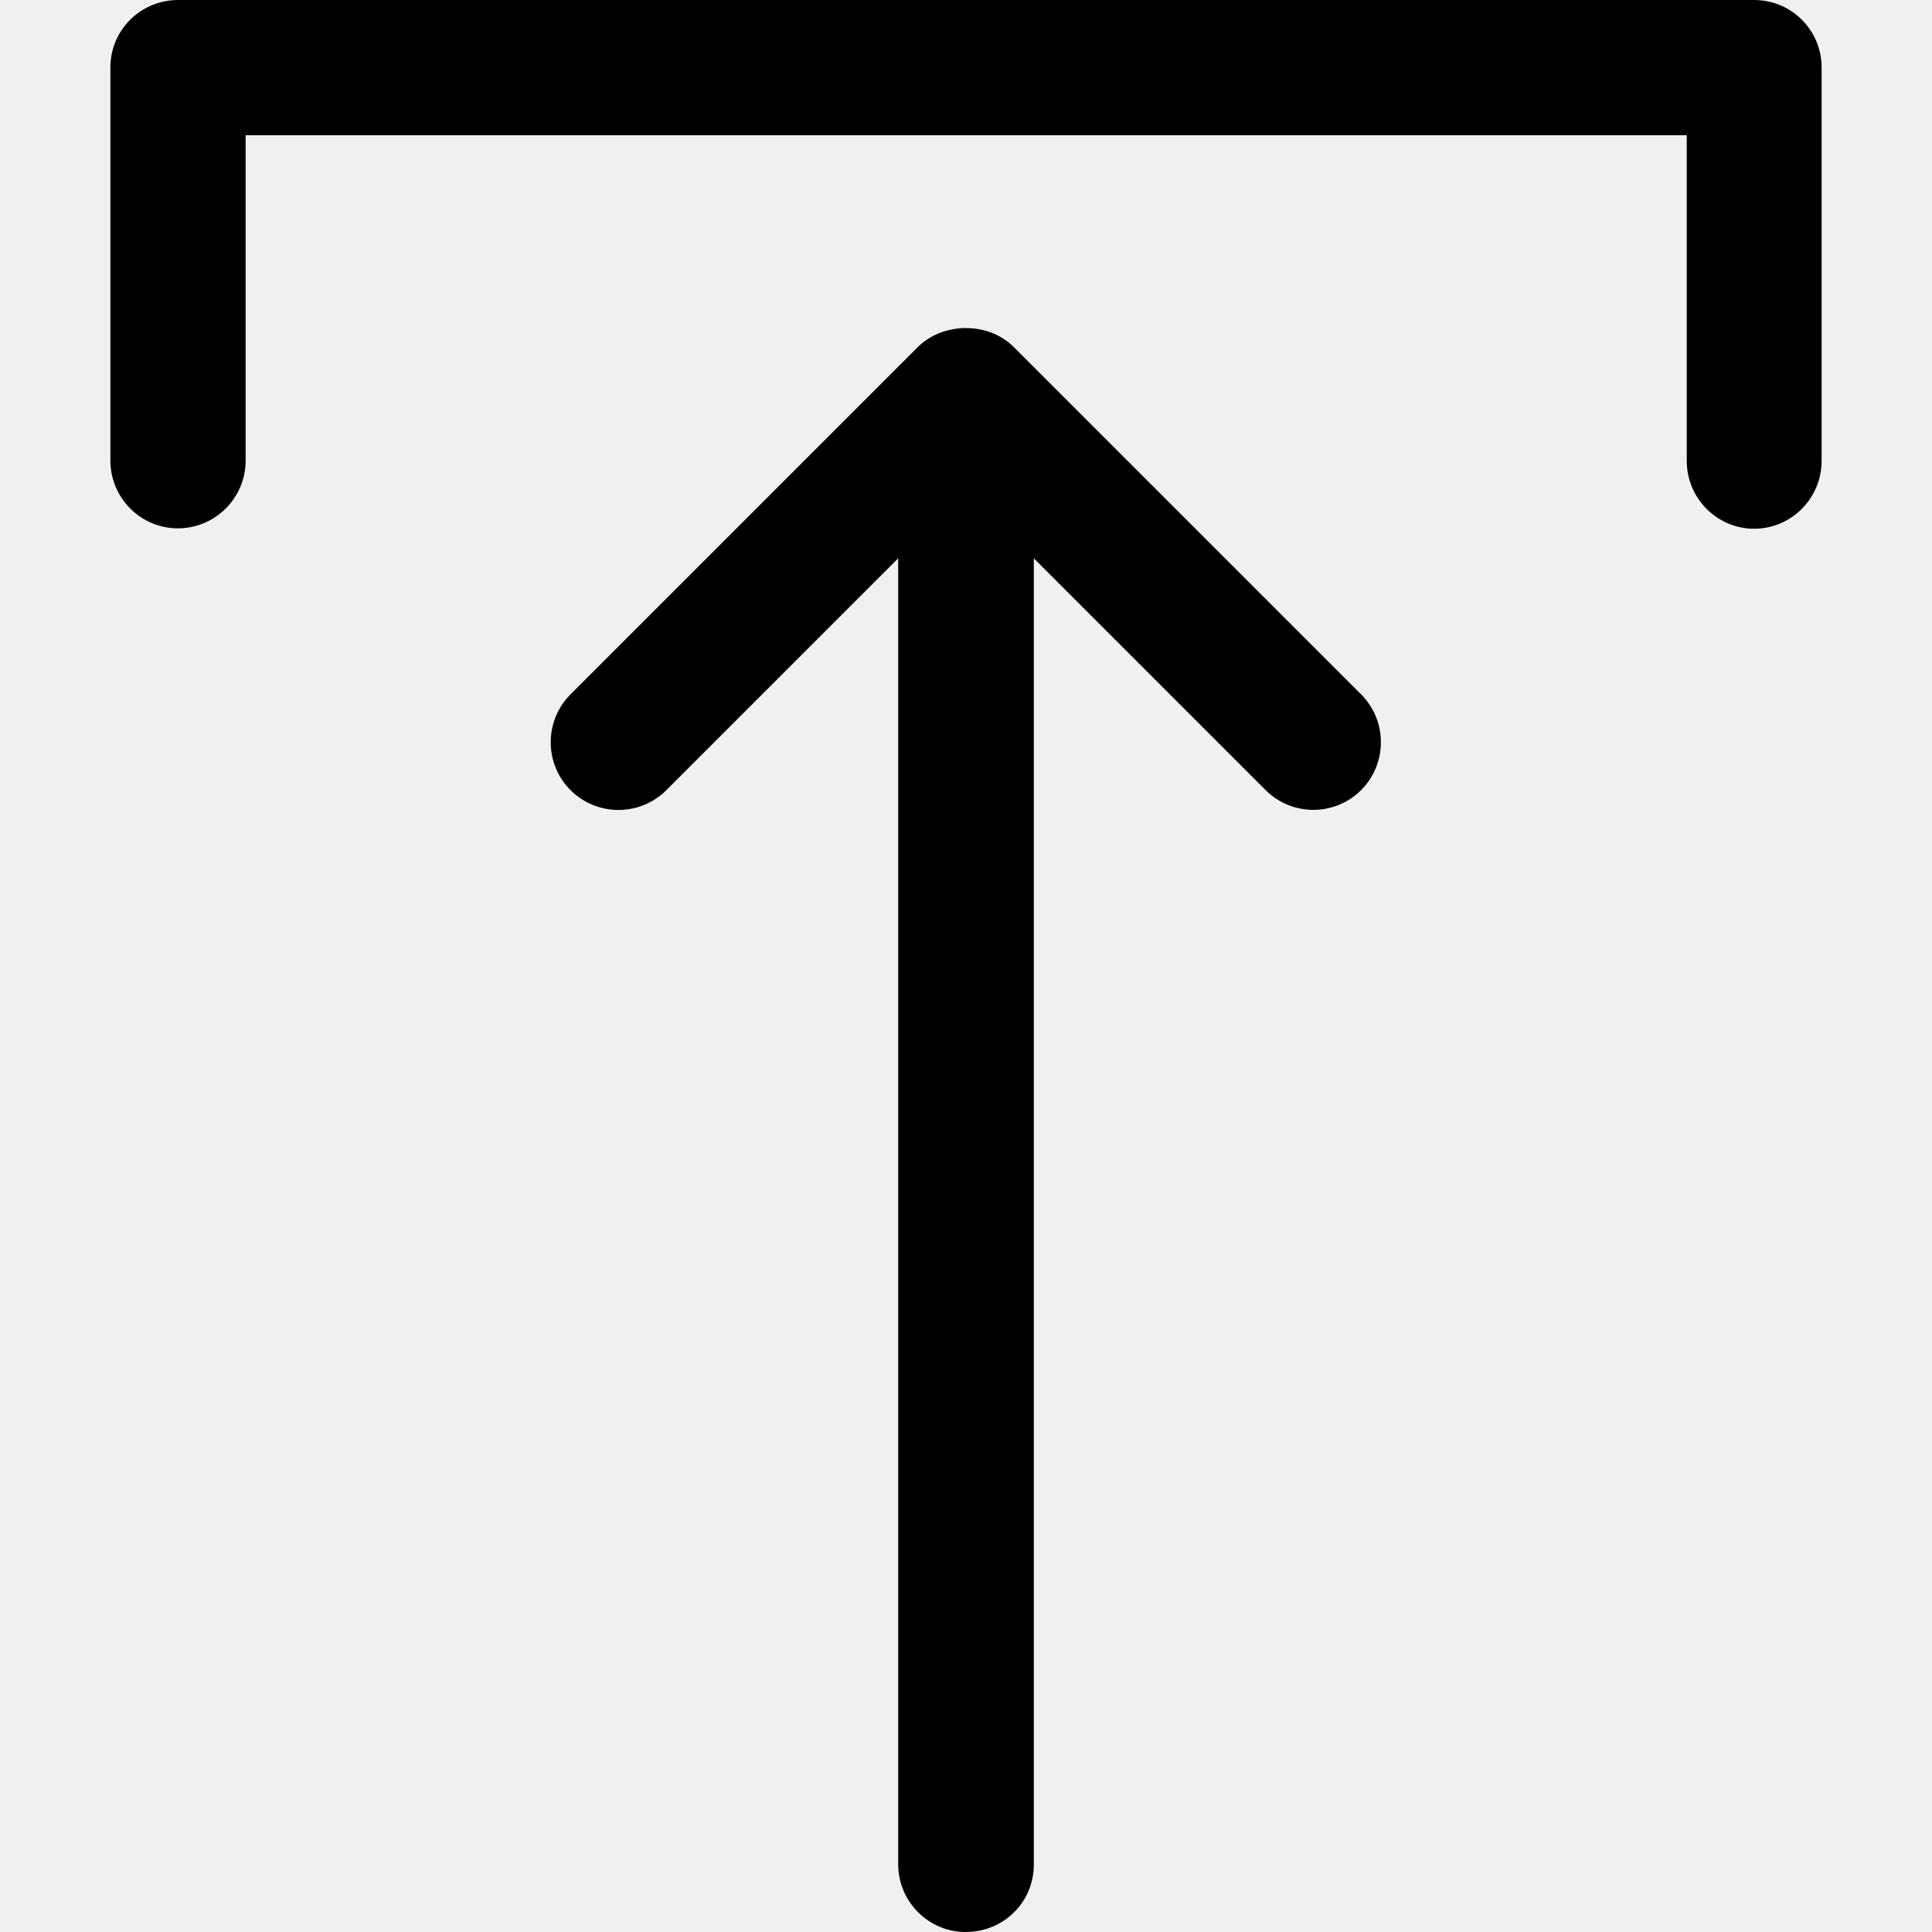
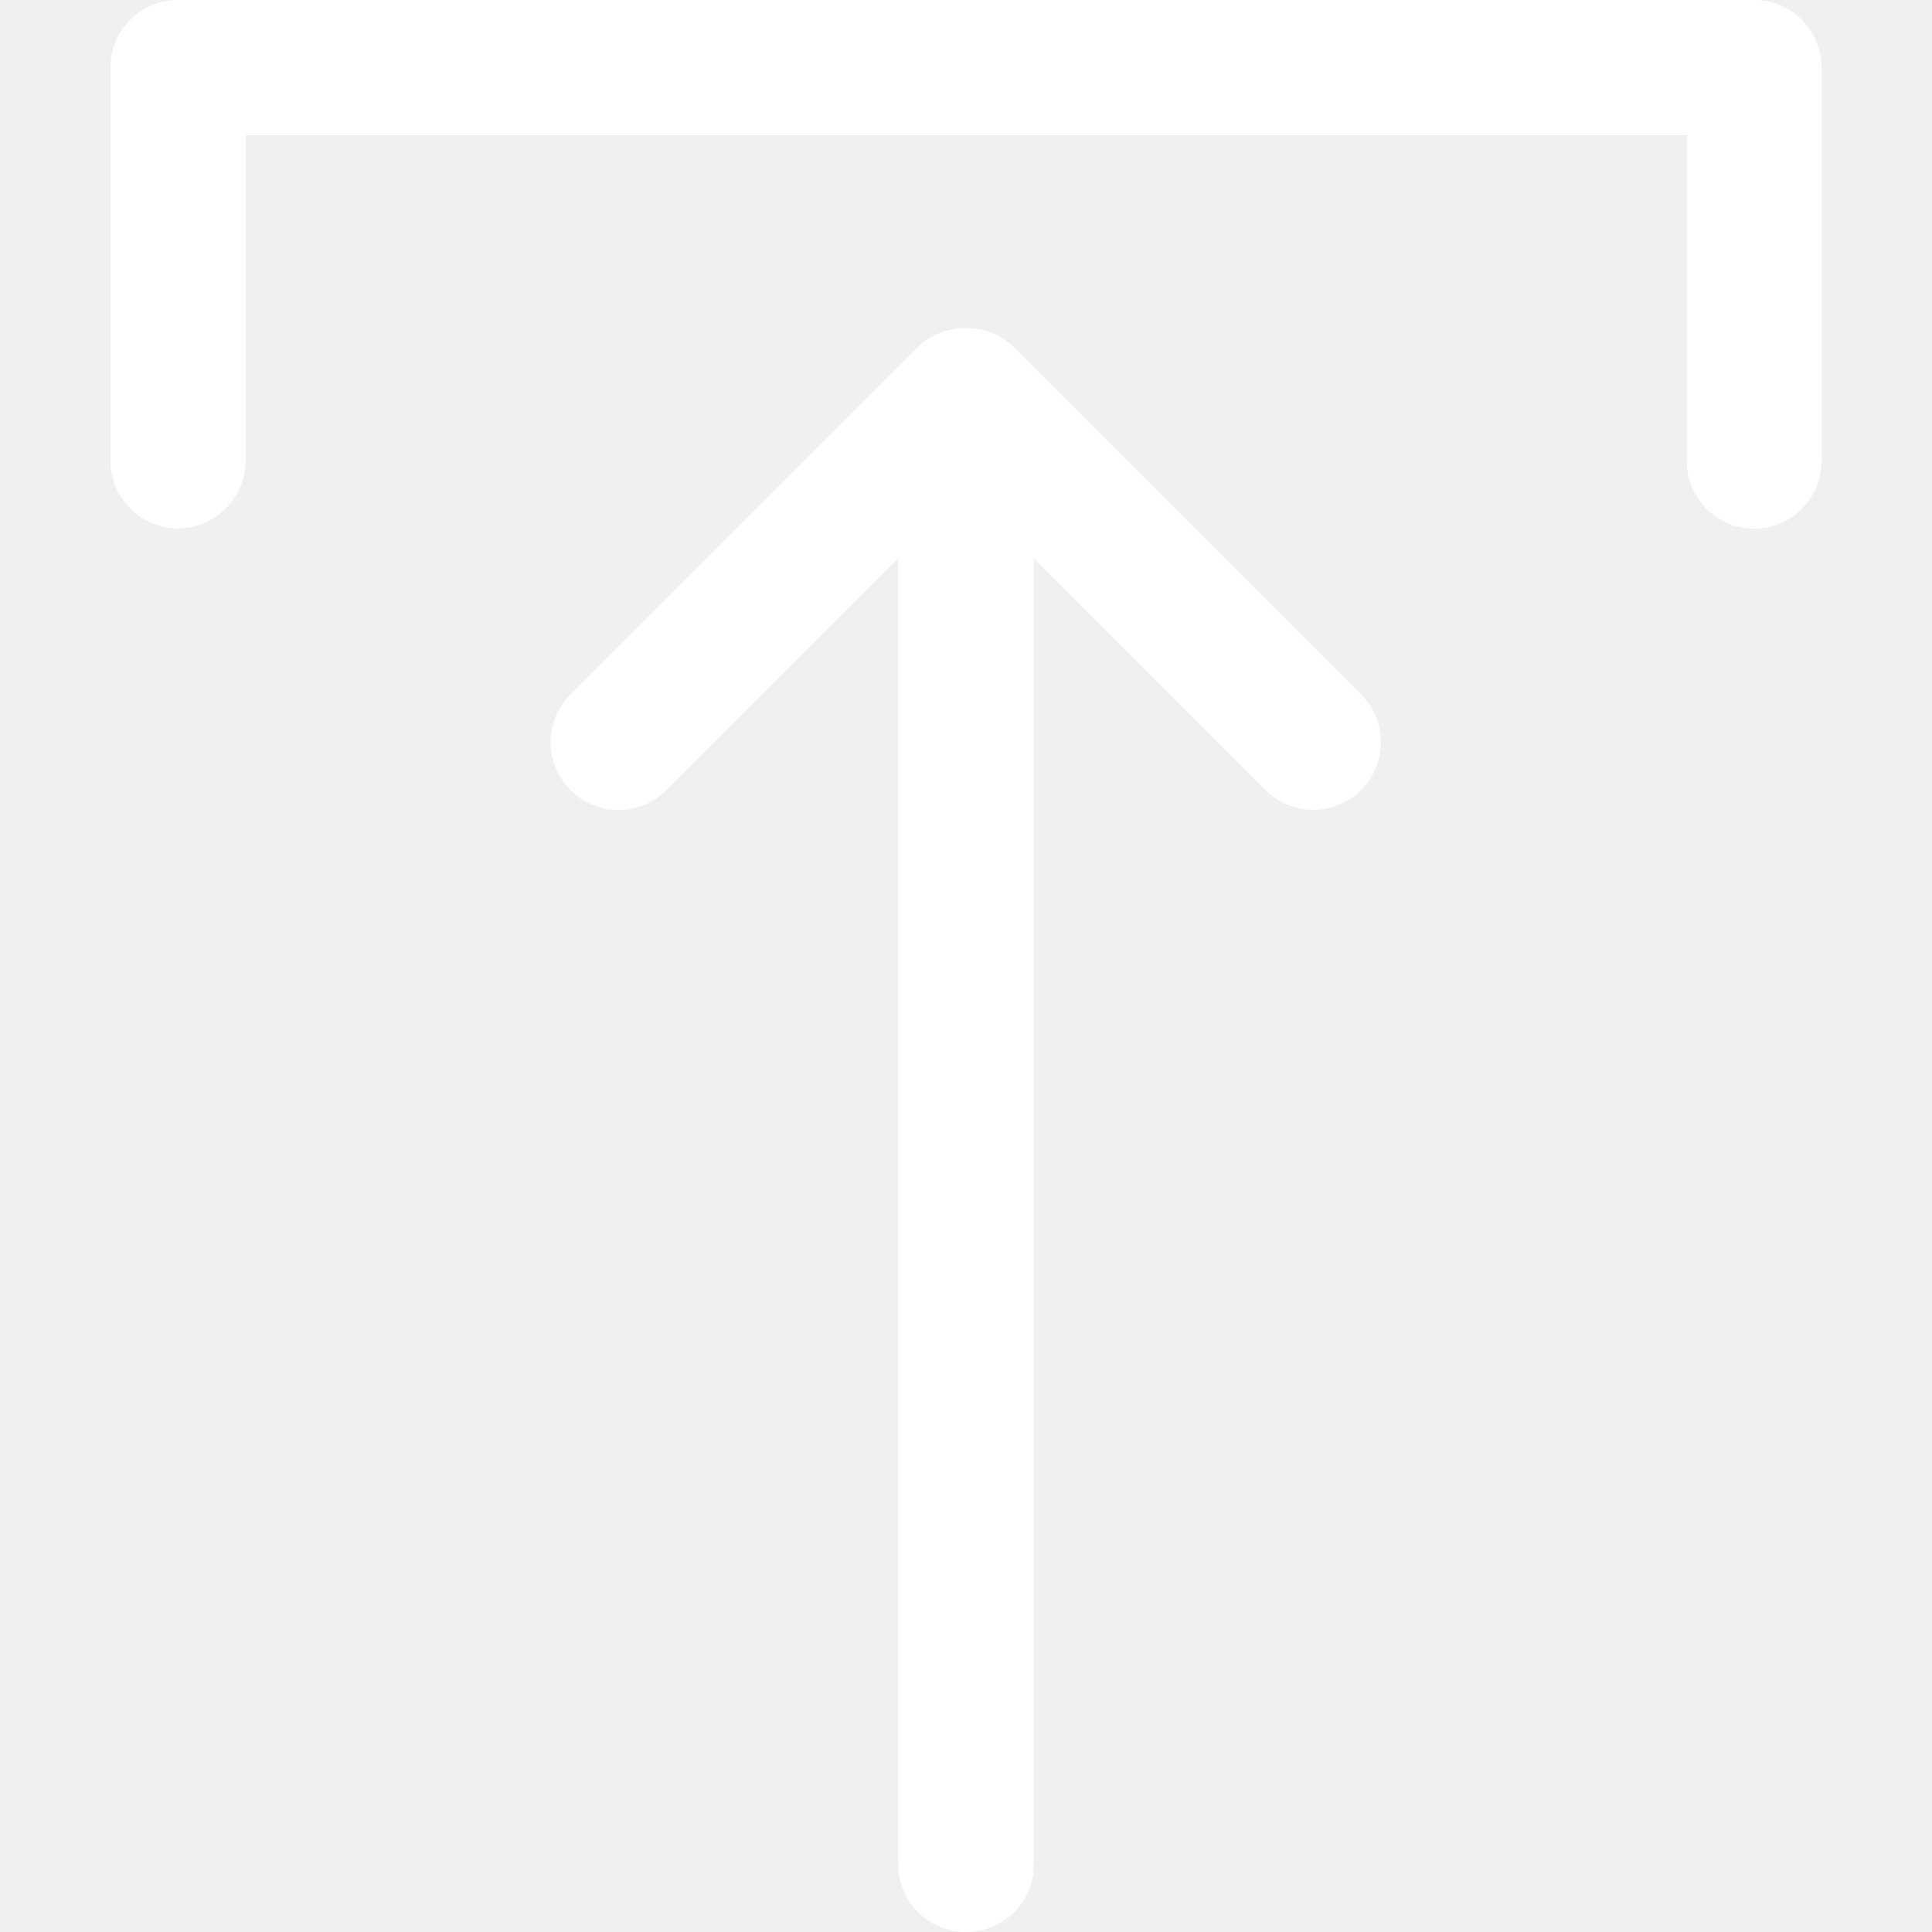
- <svg xmlns="http://www.w3.org/2000/svg" fill="#000000" height="800px" width="800px" version="1.1" id="Capa_1" viewBox="0 0 490 490" xml:space="preserve">
+ <svg xmlns="http://www.w3.org/2000/svg" fill="#FFFFFF" height="800px" width="800px" version="1.1" id="Capa_1" viewBox="0 0 490 490" xml:space="preserve">
  <g>
    <g>
      <g>
        <path d="M262.2,472.9V141.6l58.8,58.8c3.3,3.3,7.7,5,12.1,5c4.4,0,8.8-1.7,12.1-5c6.7-6.7,6.7-17.6,0-24.3L257.1,88     c-6.4-6.4-17.8-6.4-24.3,0l-88.1,88.1c-6.7,6.7-6.7,17.6,0,24.3s17.6,6.7,24.3,0l58.8-58.8v331.2c0,9.5,7.7,17.2,17.1,17.2     C254.6,490,262.2,482.4,262.2,472.9z" />
        <path d="M28,17.1v99.7c0,9.5,7.7,17.2,17.1,17.2c9.5,0,17.2-7.7,17.2-17.2V34.3h365.5v82.6c0,9.5,7.7,17.2,17.1,17.2     c9.4,0,17.1-7.7,17.1-17.2V17.1C462,7.6,454.3,0,444.9,0H45.2C35.7,0,28,7.6,28,17.1z" />
      </g>
    </g>
    <g>
	</g>
    <g>
	</g>
    <g>
	</g>
    <g>
	</g>
    <g>
	</g>
    <g>
	</g>
    <g>
	</g>
    <g>
	</g>
    <g>
	</g>
    <g>
	</g>
    <g>
	</g>
    <g>
	</g>
    <g>
	</g>
    <g>
	</g>
    <g>
	</g>
  </g>
</svg>
